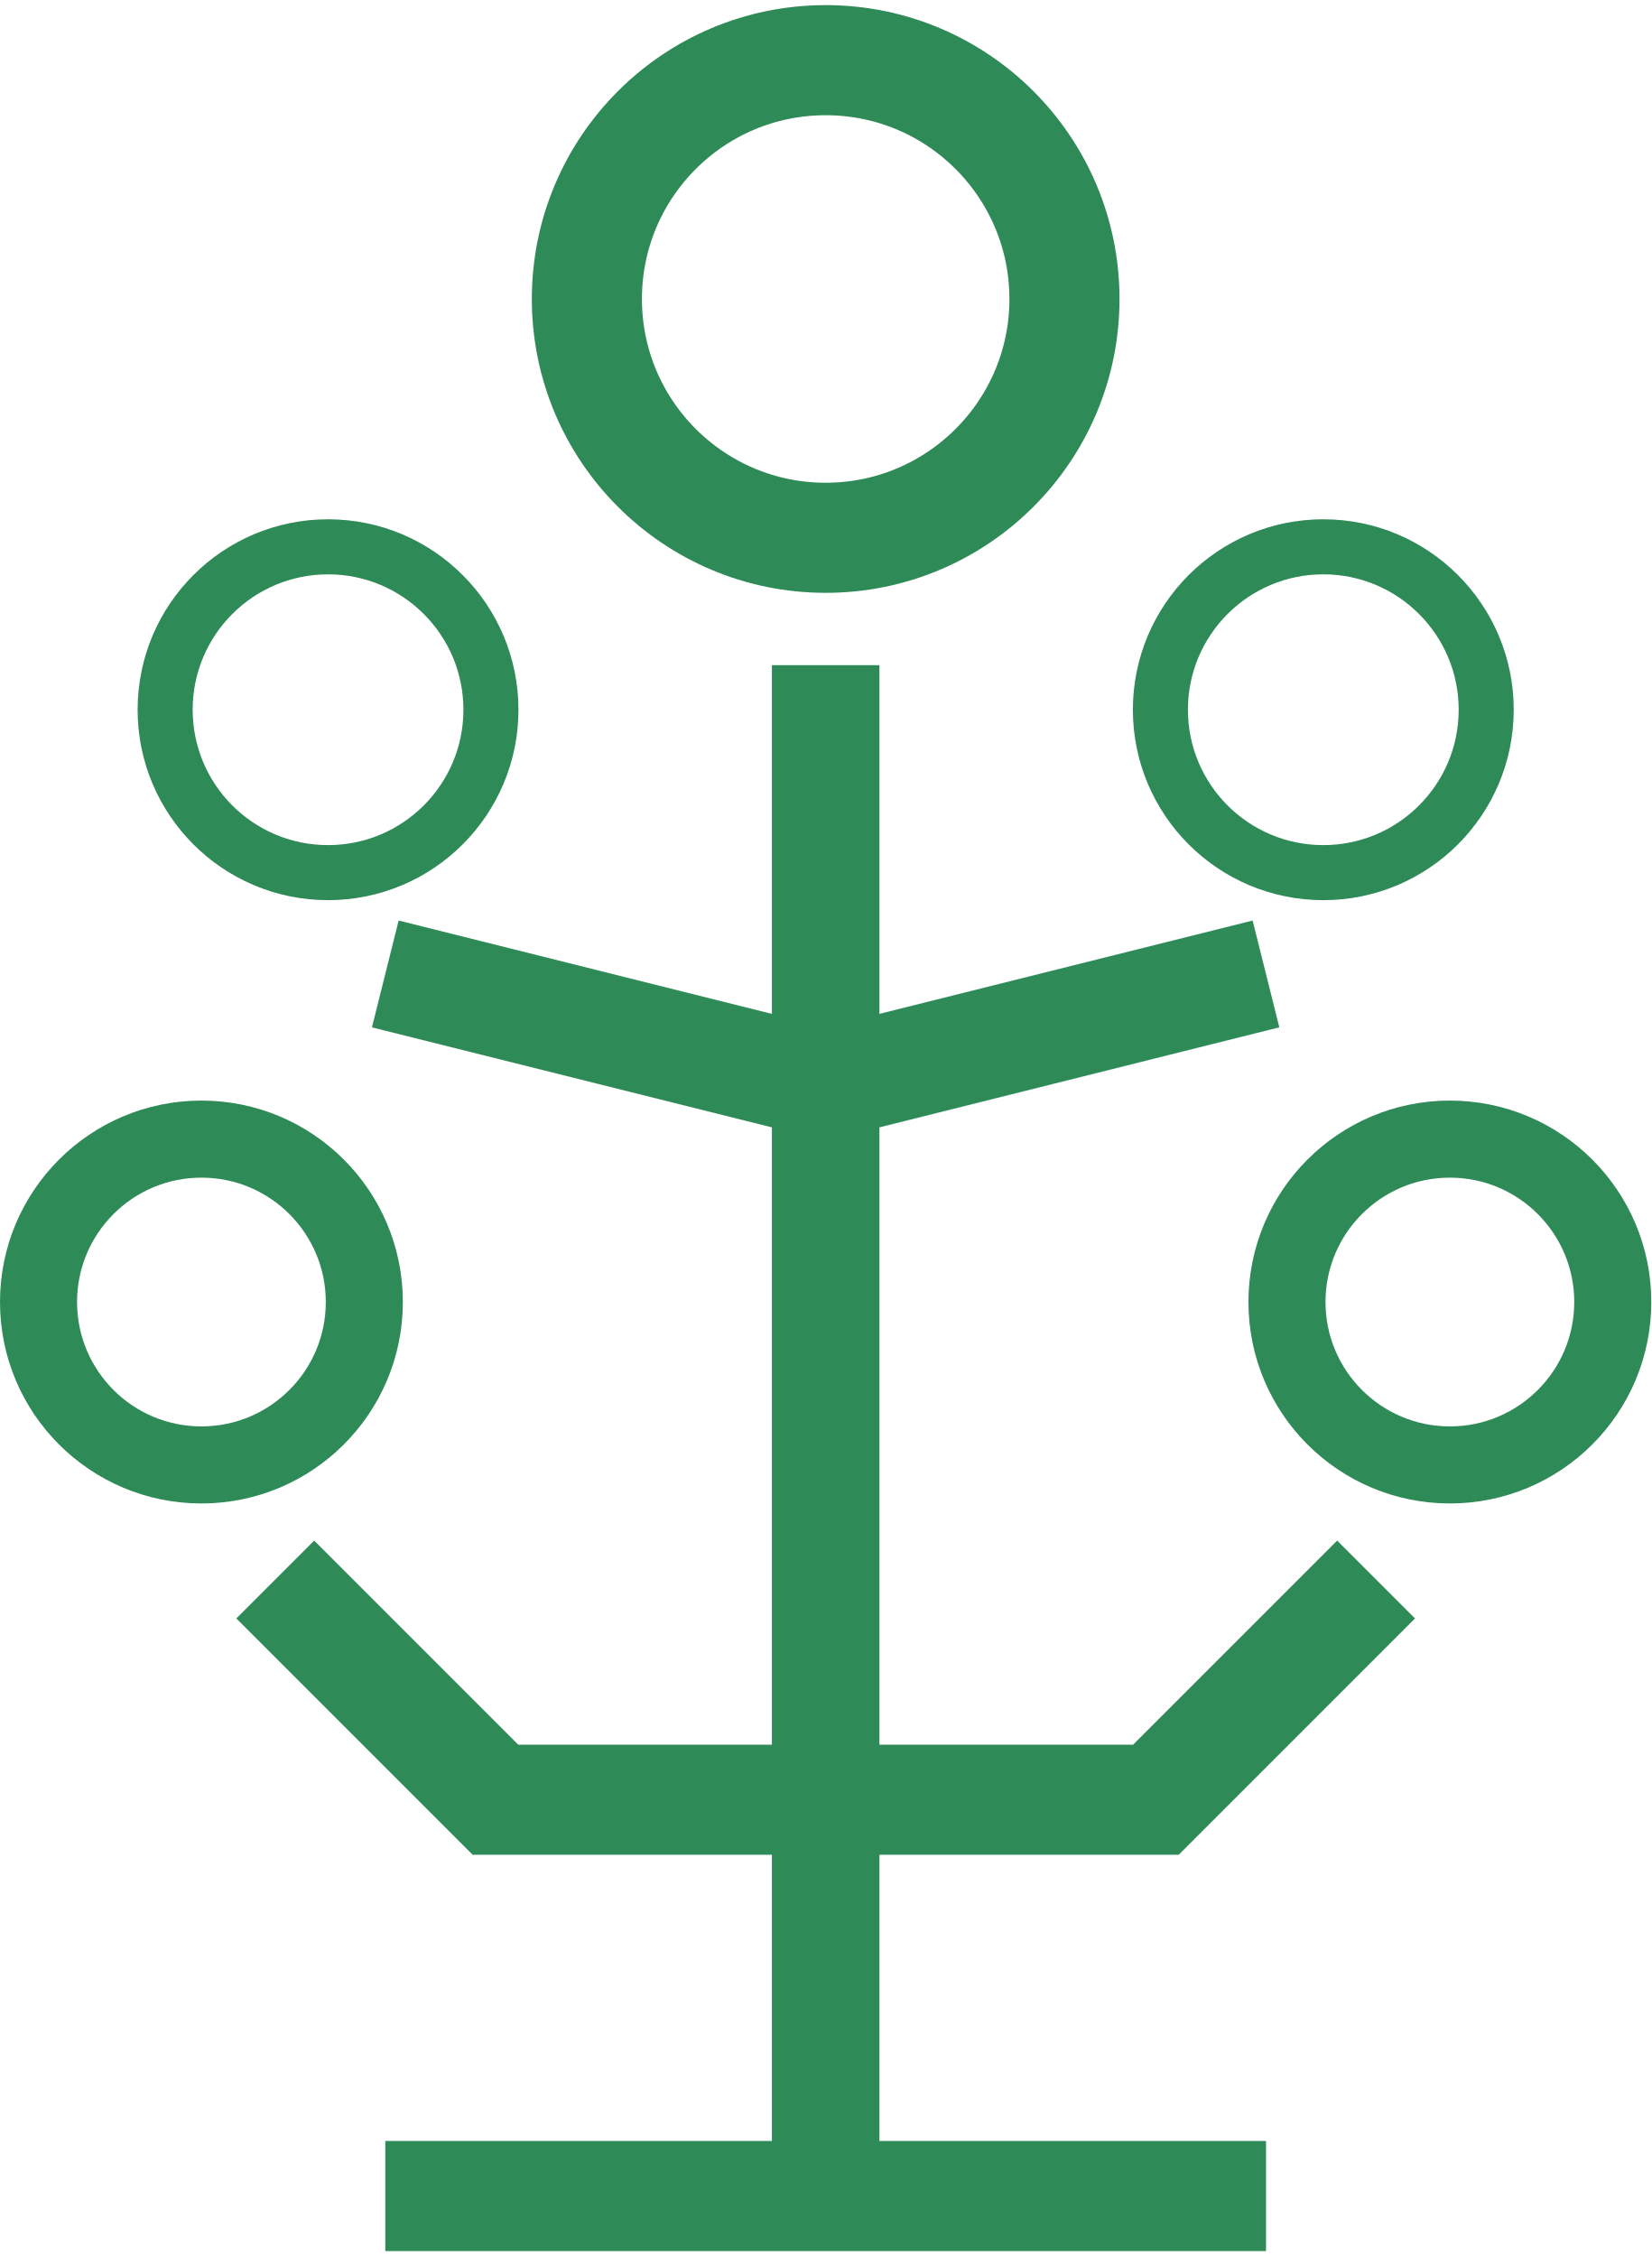
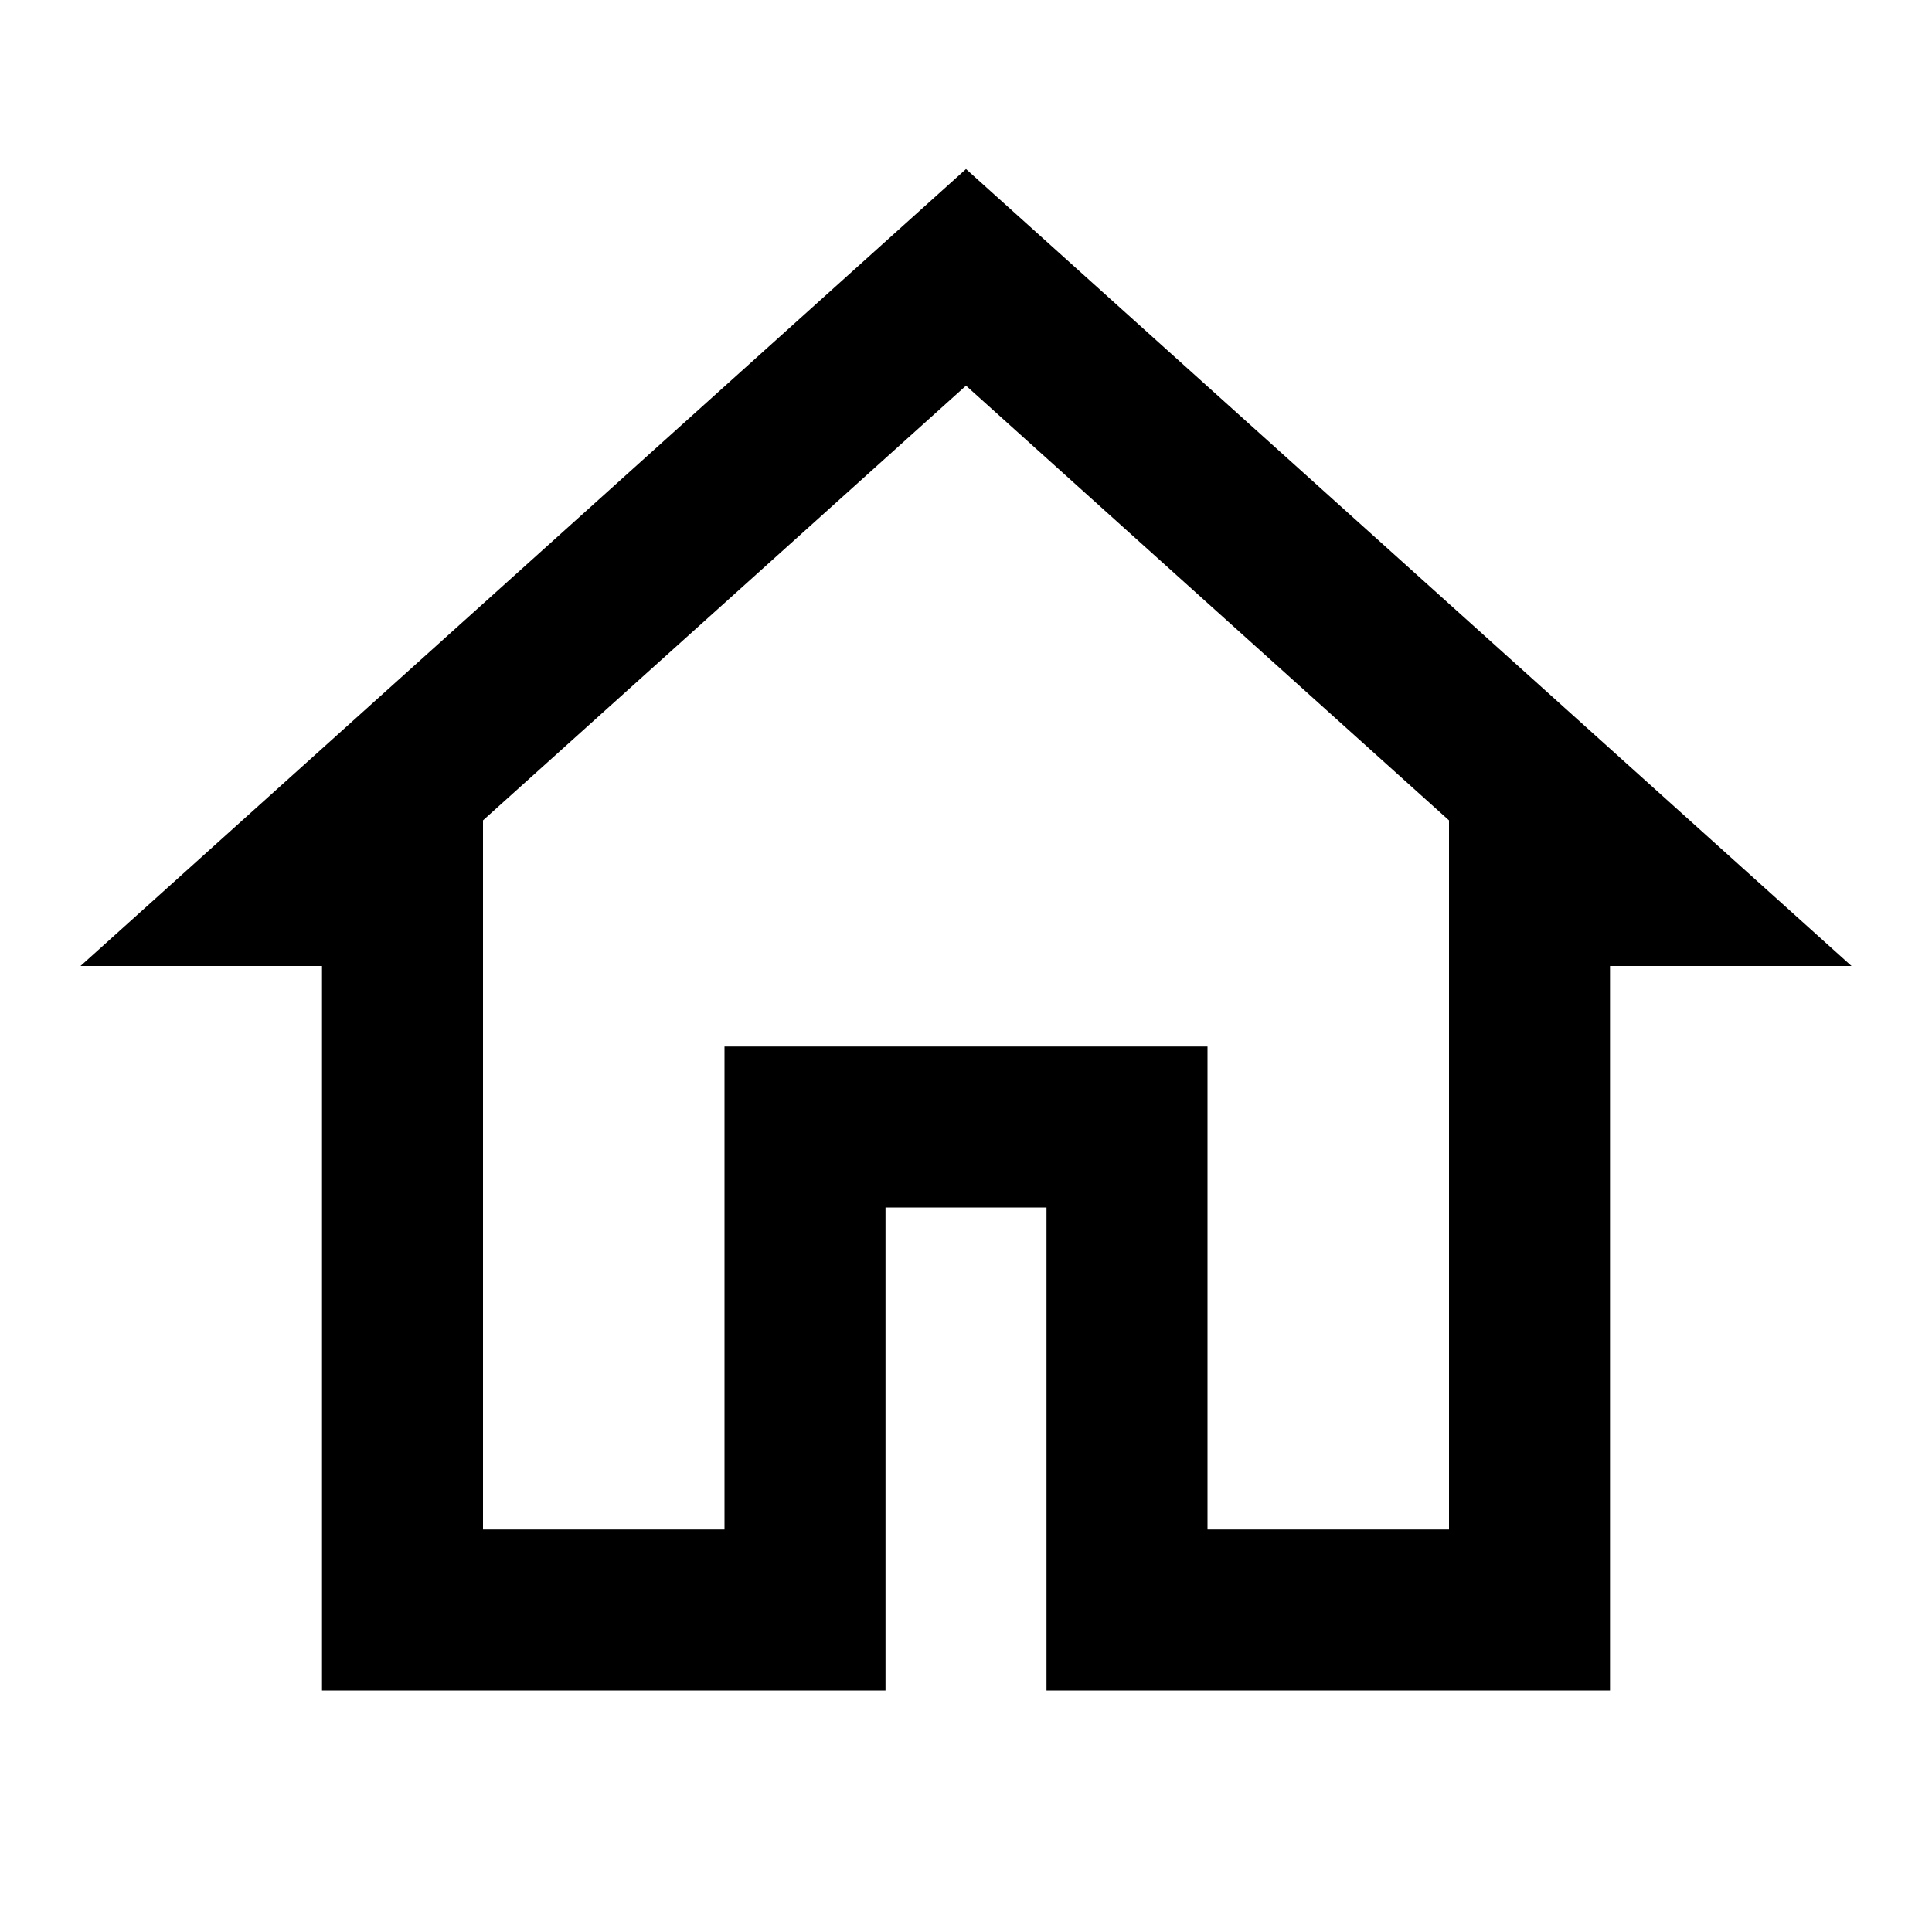
- <svg xmlns="http://www.w3.org/2000/svg" width="150" height="205" version="1.1" viewBox="0 0 39.688 54.24">
-   <g fill="none" stroke="#2e8b57">
-     <g>
-       <circle cx="34.846" cy="31.29" r="3.915" stroke-width="1.852" />
-       <circle cx="4.841" cy="31.29" r="3.915" stroke-width="1.852" />
-       <path d="m9.26 52.775h21.167" stroke-width="2.646" />
-     </g>
-     <path d="m19.844 53.834v-37.849" stroke-width="2.584" />
-     <circle cx="19.844" cy="7.185" r="5.739" stroke-width="2.646" />
-     <path d="m6.615 37.959 5.292 5.292h7.938" stroke-width="2.646" />
-     <path d="m33.073 37.959-5.292 5.292h-7.938" stroke-width="2.646" />
-     <circle cx="31.804" cy="17.056" r="3.915" stroke-width="1.323" />
-     <circle cx="7.884" cy="17.056" r="3.915" stroke-width="1.323" />
-     <path d="m9.26 23.406 10.583 2.646 10.583-2.646" stroke-width="2.646" />
-   </g>
+ <svg xmlns="http://www.w3.org/2000/svg" viewBox="0 0 24 24" width="48px" height="48px">
+   <path d="M 12 2.1 L 1 12 L 4 12 L 4 21 L 11 21 L 11 15 L 13 15 L 13 21 L 20 21 L 20 12 L 23 12 L 12 2.1 z M 12 4.791 L 18 10.191 L 18 11 L 18 19 L 15 19 L 15 13 L 9 13 L 9 19 L 6 19 L 6 10.191 L 12 4.791 z" />
</svg>
